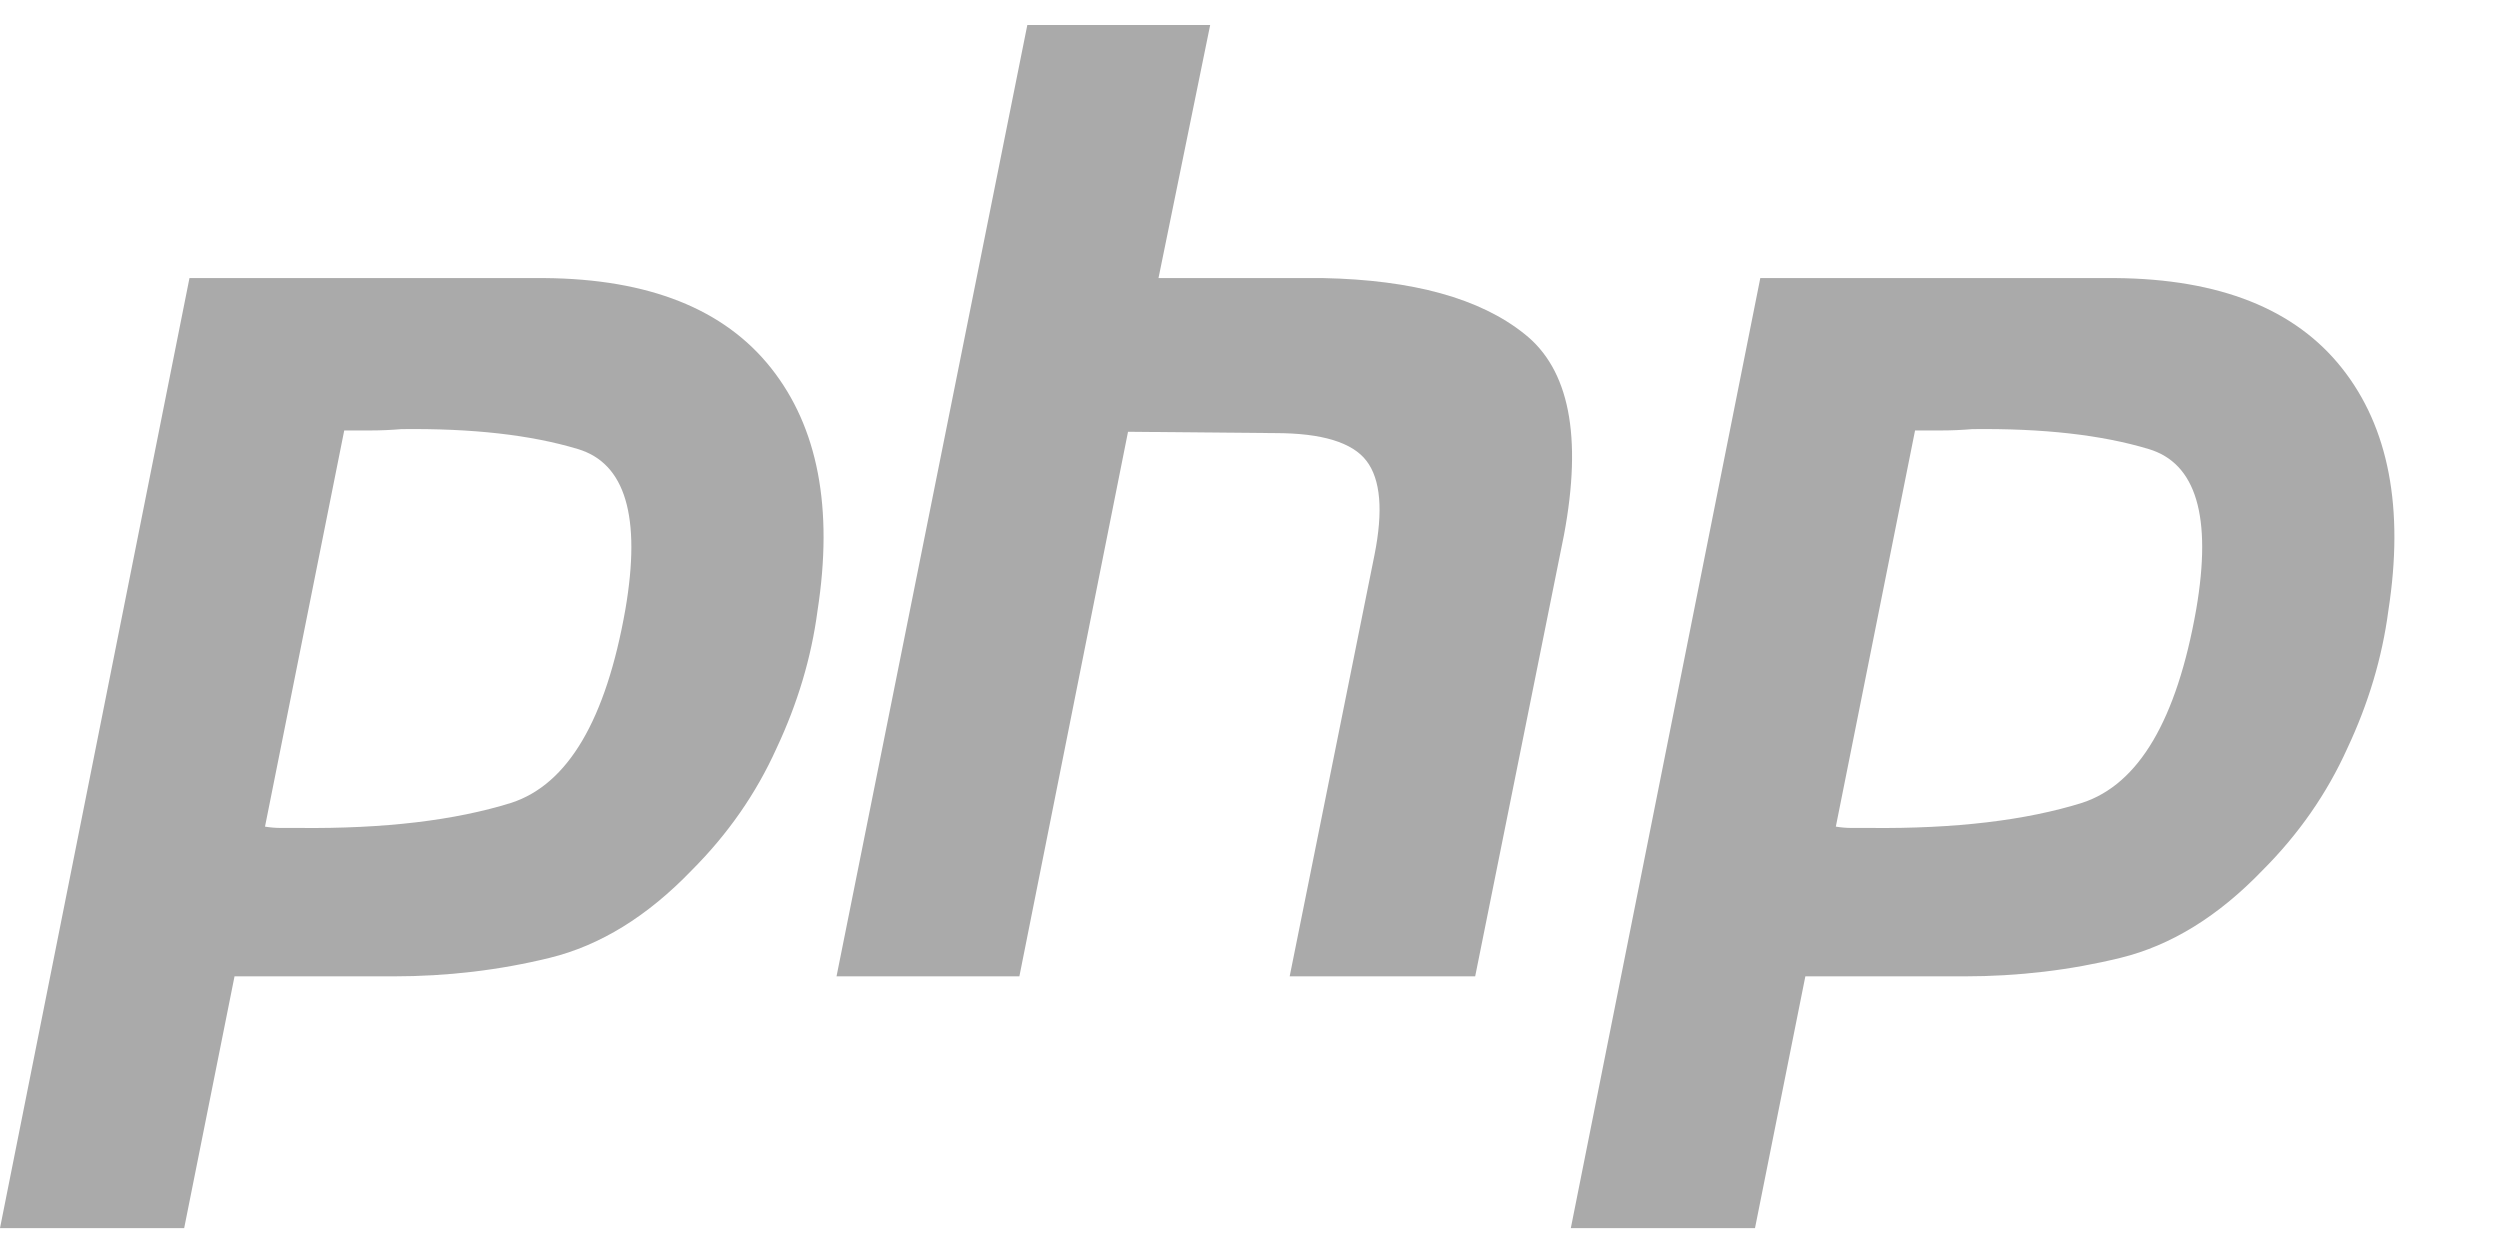
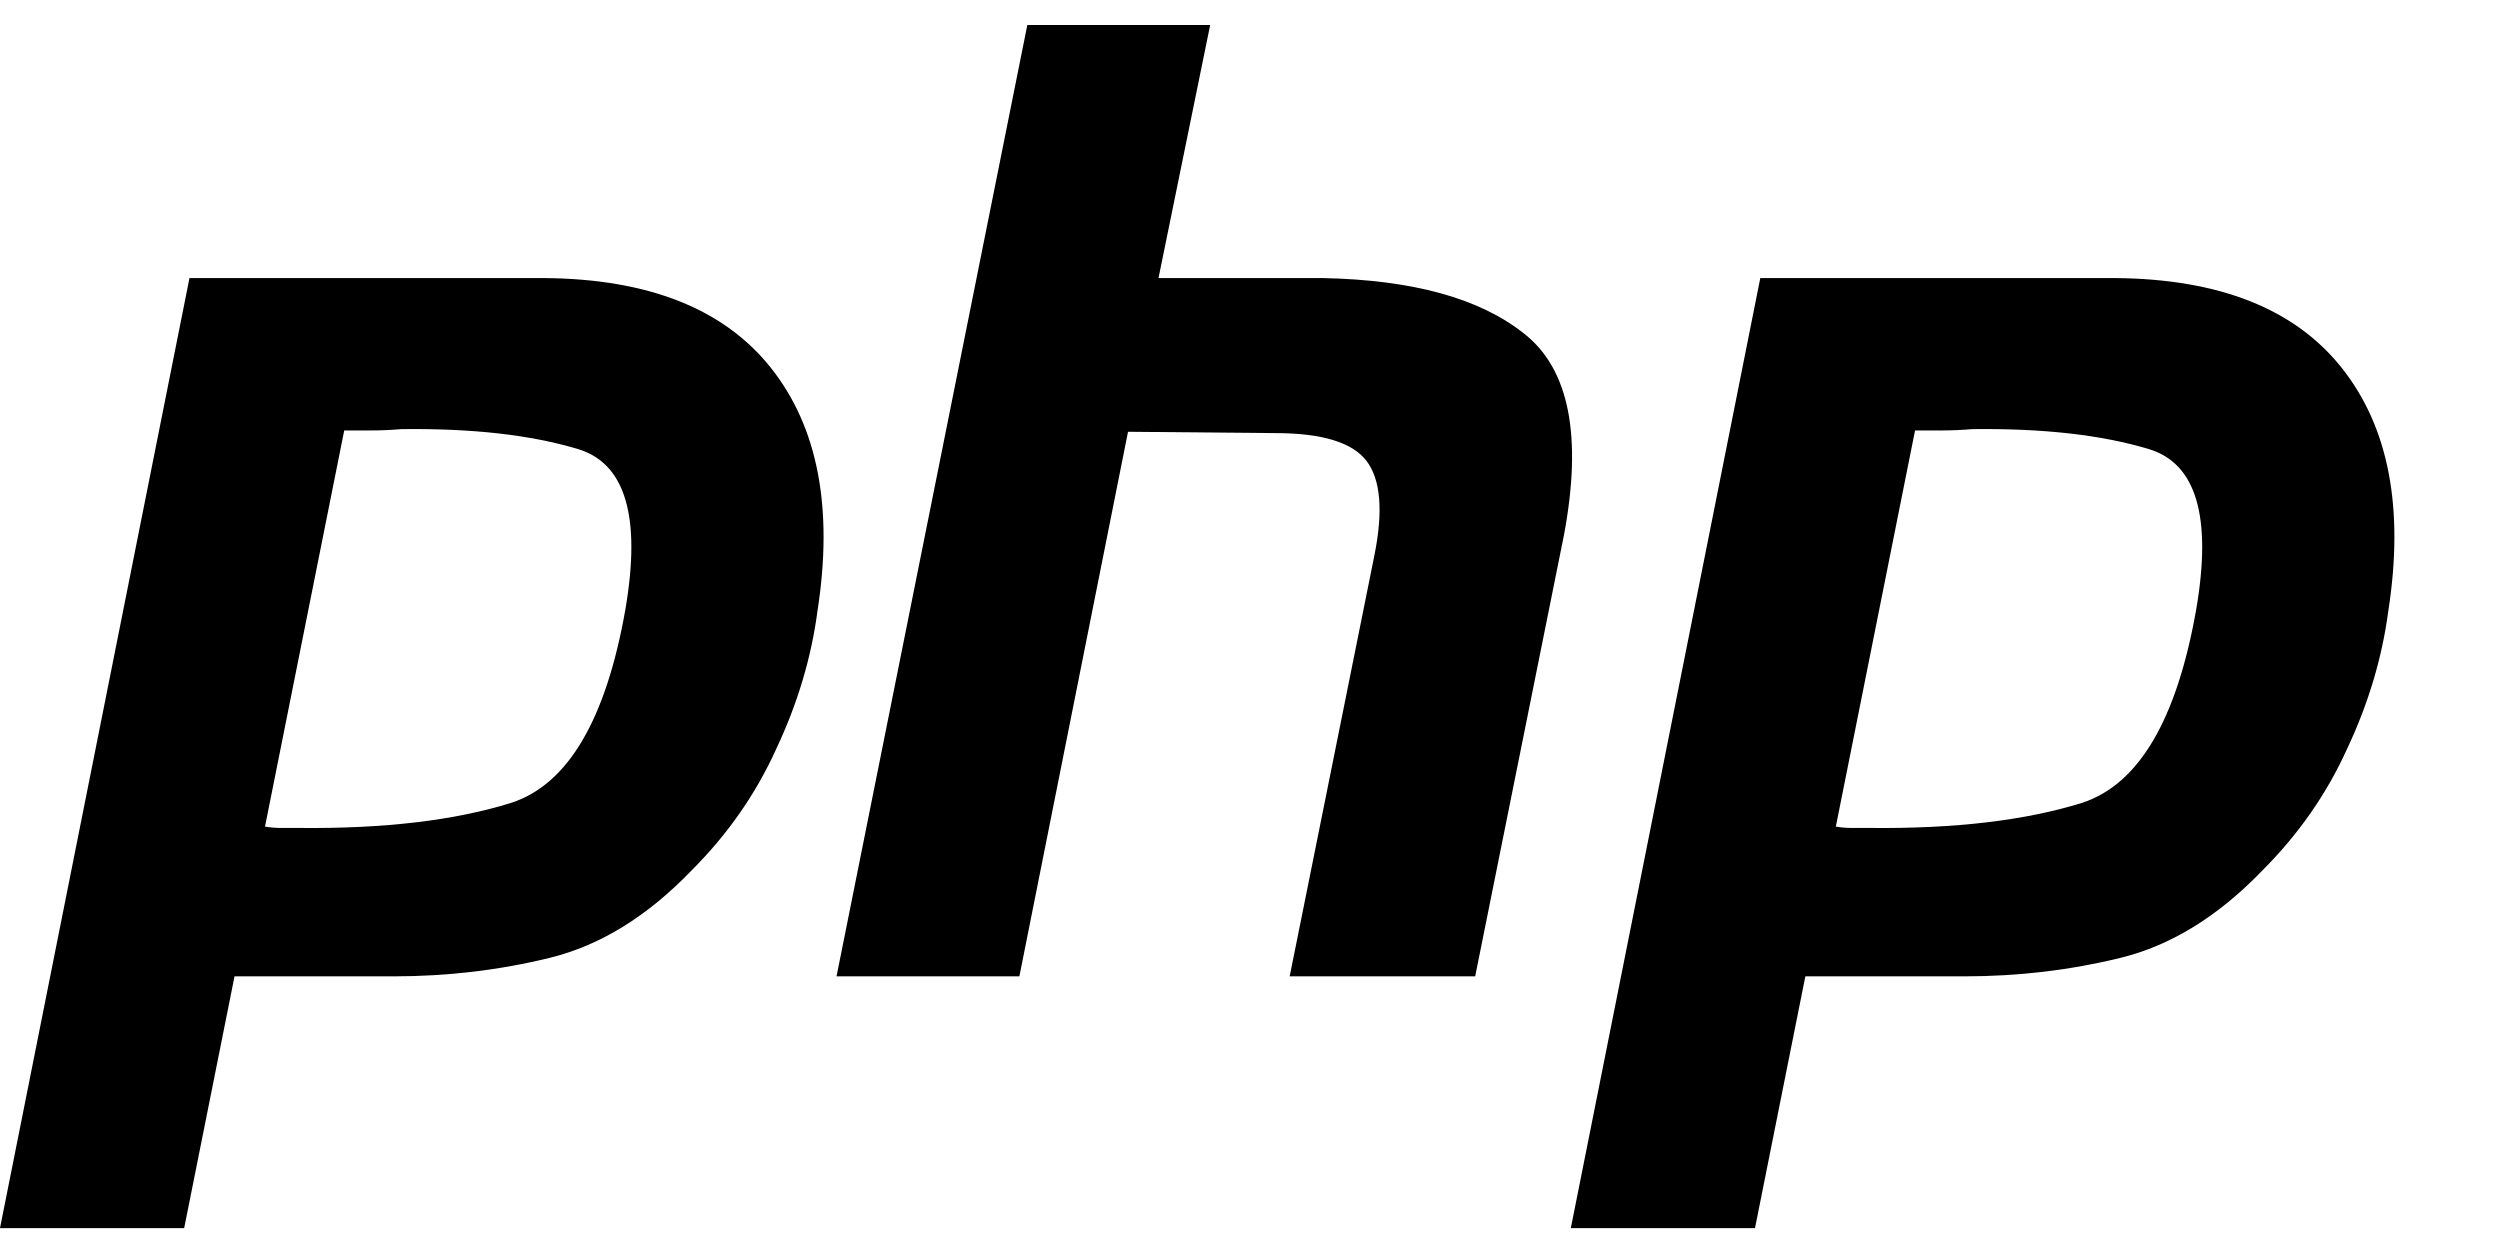
<svg xmlns="http://www.w3.org/2000/svg" fill="currentColor" version="1.1" viewBox="0 -1 100 50">
-   <g style="fill:#aaa">
-     <path d="m7.579 10.123 14.204 0c4.169 0.035 7.19 1.237 9.063 3.604 1.873 2.367 2.491 5.6 1.855 9.699-0.247 1.873-0.795 3.71-1.643 5.512-0.813 1.802-1.943 3.427-3.392 4.876-1.767 1.837-3.657 3.003-5.671 3.498-2.014 0.495-4.099 0.742-6.254 0.742l-6.36 0-2.014 10.07-7.367 0 7.579-38.001 0 0m6.201 6.042-3.18 15.9c0.212 0.035 0.424 0.053 0.636 0.053 0.247 0 0.495 0 0.742 0 3.392 0.035 6.219-0.3 8.48-1.007 2.261-0.742 3.781-3.321 4.558-7.738 0.636-3.71 0-5.848-1.908-6.413-1.873-0.565-4.222-0.83-7.049-0.795-0.424 0.035-0.83 0.053-1.219 0.053-0.353 0-0.724 0-1.113 0l0.053-0.053" />
-     <path d="m41.093 0 7.314 0-2.067 10.123 6.572 0c3.604 0.071 6.289 0.813 8.056 2.226 1.802 1.413 2.332 4.099 1.59 8.056l-3.551 17.649-7.42 0 3.392-16.854c0.353-1.767 0.247-3.021-0.318-3.763-0.565-0.742-1.784-1.113-3.657-1.113l-5.883-0.053-4.346 21.783-7.314 0 7.632-38.054 0 0" />
-     <path d="m70.412 10.123 14.204 0c4.169 0.035 7.19 1.237 9.063 3.604 1.873 2.367 2.491 5.6 1.855 9.699-0.247 1.873-0.795 3.71-1.643 5.512-0.813 1.802-1.943 3.427-3.392 4.876-1.767 1.837-3.657 3.003-5.671 3.498-2.014 0.495-4.099 0.742-6.254 0.742l-6.36 0-2.014 10.07-7.367 0 7.579-38.001 0 0m6.201 6.042-3.18 15.9c0.212 0.035 0.424 0.053 0.636 0.053 0.247 0 0.495 0 0.742 0 3.392 0.035 6.219-0.3 8.48-1.007 2.261-0.742 3.781-3.321 4.558-7.738 0.636-3.71 0-5.848-1.908-6.413-1.873-0.565-4.222-0.83-7.049-0.795-0.424 0.035-0.83 0.053-1.219 0.053-0.353 0-0.724 0-1.113 0l0.053-0.053" />
-   </g>
+   <path d="m7.579 10.123 14.204 0c4.169 0.035 7.19 1.237 9.063 3.604 1.873 2.367 2.491 5.6 1.855 9.699-0.247 1.873-0.795 3.71-1.643 5.512-0.813 1.802-1.943 3.427-3.392 4.876-1.767 1.837-3.657 3.003-5.671 3.498-2.014 0.495-4.099 0.742-6.254 0.742l-6.36 0-2.014 10.07-7.367 0 7.579-38.001 0 0m6.201 6.042-3.18 15.9c0.212 0.035 0.424 0.053 0.636 0.053 0.247 0 0.495 0 0.742 0 3.392 0.035 6.219-0.3 8.48-1.007 2.261-0.742 3.781-3.321 4.558-7.738 0.636-3.71 0-5.848-1.908-6.413-1.873-0.565-4.222-0.83-7.049-0.795-0.424 0.035-0.83 0.053-1.219 0.053-0.353 0-0.724 0-1.113 0l0.053-0.053" />
+   <path d="m41.093 0 7.314 0-2.067 10.123 6.572 0c3.604 0.071 6.289 0.813 8.056 2.226 1.802 1.413 2.332 4.099 1.59 8.056l-3.551 17.649-7.42 0 3.392-16.854c0.353-1.767 0.247-3.021-0.318-3.763-0.565-0.742-1.784-1.113-3.657-1.113l-5.883-0.053-4.346 21.783-7.314 0 7.632-38.054 0 0" />
+   <path d="m70.412 10.123 14.204 0c4.169 0.035 7.19 1.237 9.063 3.604 1.873 2.367 2.491 5.6 1.855 9.699-0.247 1.873-0.795 3.71-1.643 5.512-0.813 1.802-1.943 3.427-3.392 4.876-1.767 1.837-3.657 3.003-5.671 3.498-2.014 0.495-4.099 0.742-6.254 0.742l-6.36 0-2.014 10.07-7.367 0 7.579-38.001 0 0m6.201 6.042-3.18 15.9c0.212 0.035 0.424 0.053 0.636 0.053 0.247 0 0.495 0 0.742 0 3.392 0.035 6.219-0.3 8.48-1.007 2.261-0.742 3.781-3.321 4.558-7.738 0.636-3.71 0-5.848-1.908-6.413-1.873-0.565-4.222-0.83-7.049-0.795-0.424 0.035-0.83 0.053-1.219 0.053-0.353 0-0.724 0-1.113 0l0.053-0.053" />
</svg>
